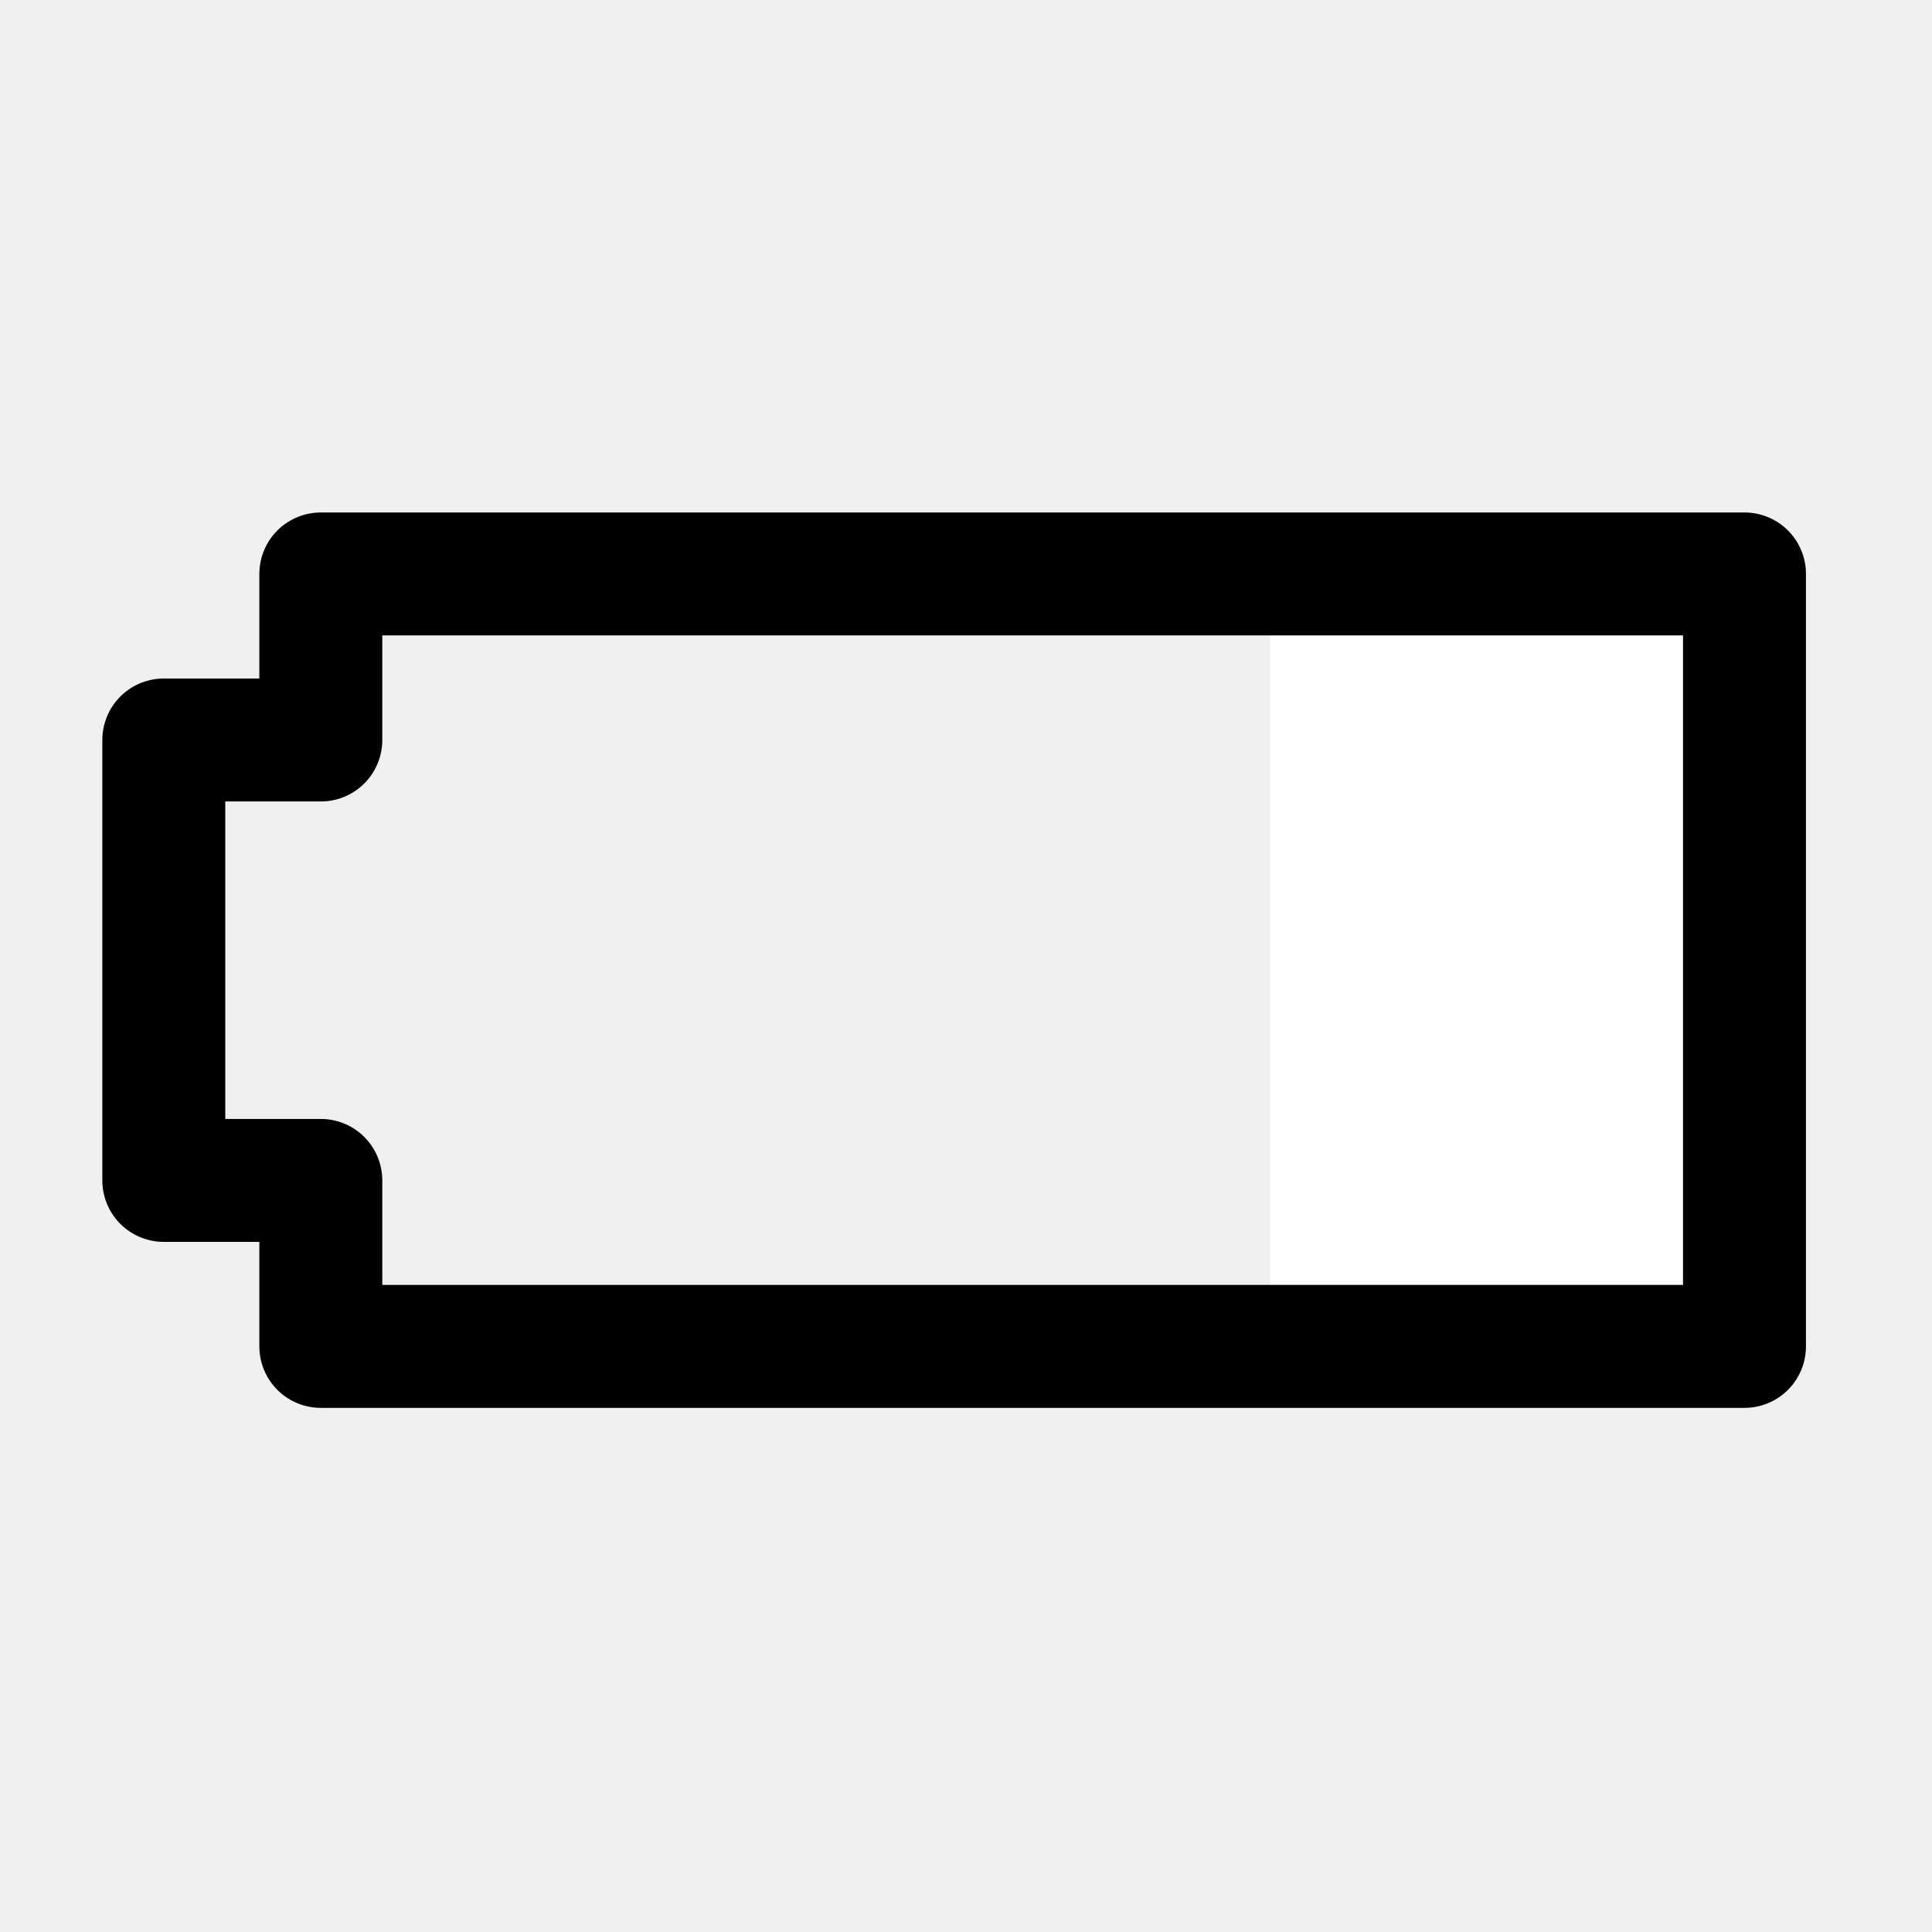
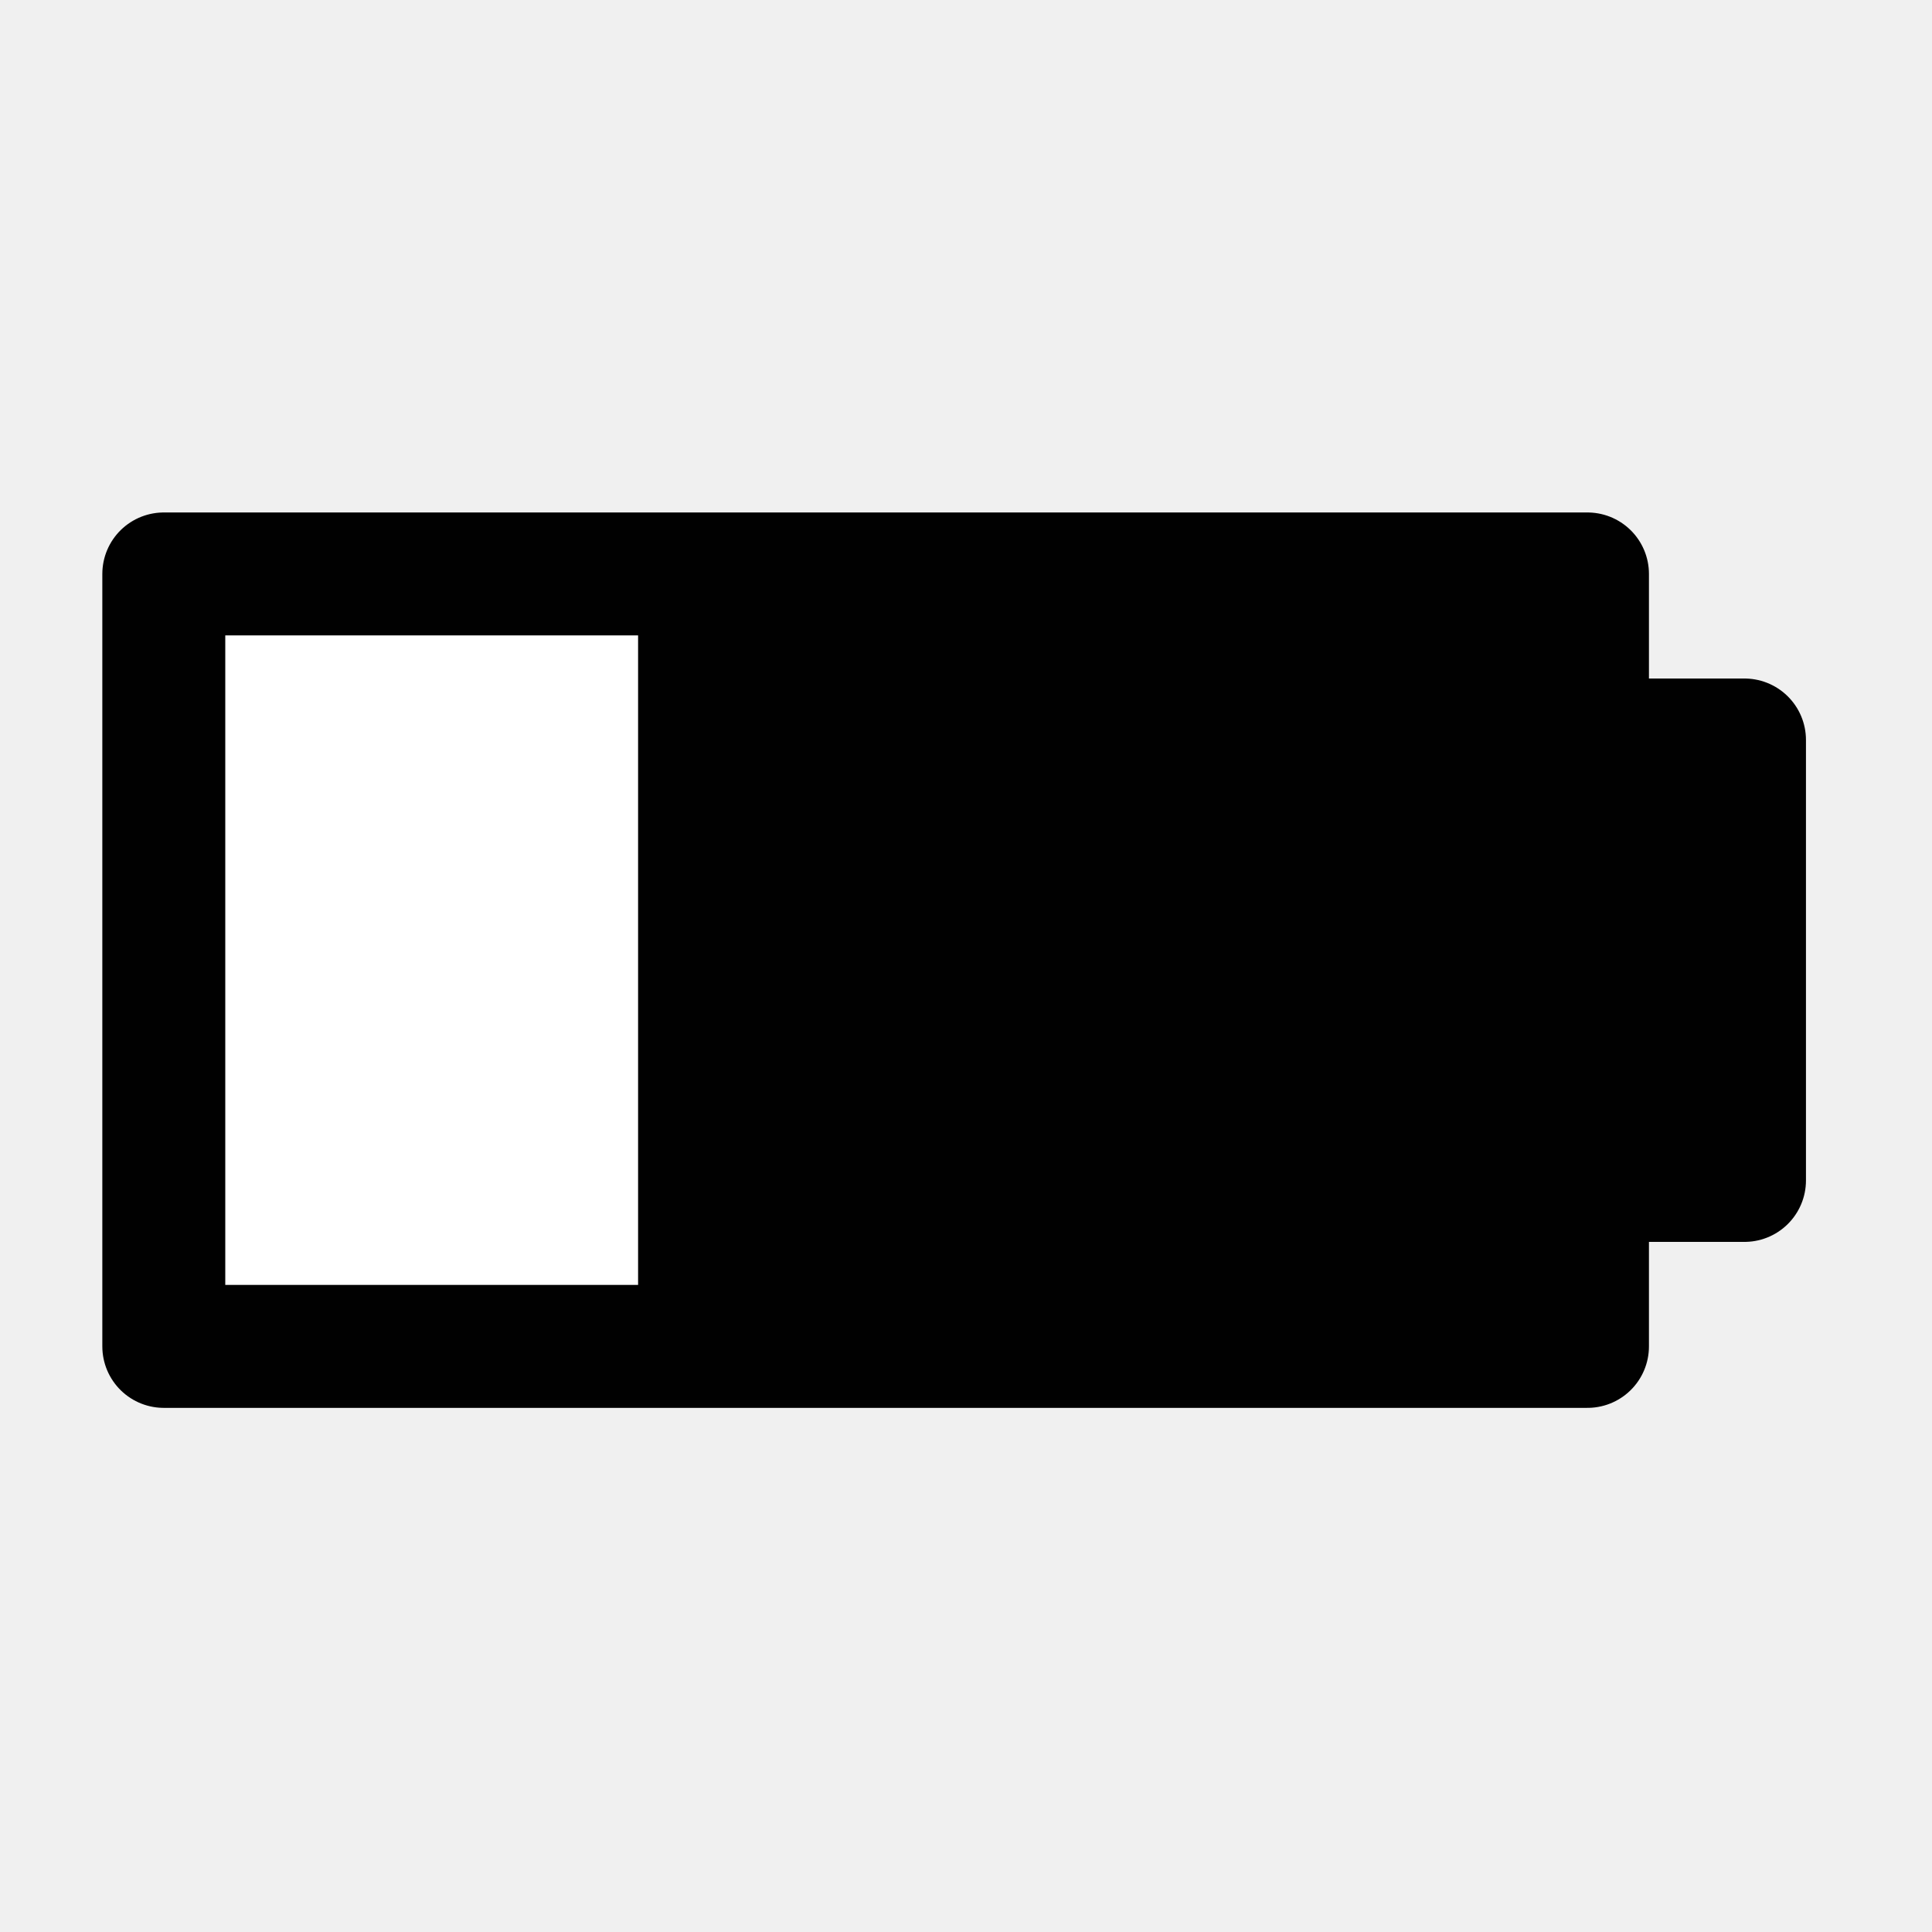
- <svg xmlns="http://www.w3.org/2000/svg" enable-background="new 0 0 55 55" height="55px" id="Layer_1" version="1.1" viewBox="0 0 55 55" width="55px" x="0px" xml:space="preserve" y="0px">
-   <g display="block" id="device-battery-030">
-     <rect display="inline" fill="#FFFFFF" height="22.175" width="13.502" x="36.16" y="16.339" />
-     <polygon display="inline" fill="none" points="   49.662,16.339 9.133,16.339 9.133,21.066 4.663,21.066 4.663,33.604 9.133,33.604 9.133,38.329 49.662,38.329  " stroke="#010101" stroke-linecap="round" stroke-linejoin="round" stroke-width="3.5" />
+ <svg xmlns="http://www.w3.org/2000/svg" enable-background="new 0 0 55 55" height="55px" version="1.1" viewBox="0 0 55 55" width="55px" x="0px" xml:space="preserve" y="0px">
+   <g display="block" id="device-battery-030_1_">
+     <polygon display="inline" fill="#010101" points="4.663,38.329 45.192,38.329 45.192,33.604 49.662,33.604 49.662,21.066    45.192,21.066 45.192,16.339 4.663,16.339  " />
+     <rect display="inline" fill="#FFFFFF" height="22.175" width="13.502" x="4.663" y="16.339" />
+     <polygon display="inline" fill="none" points="   4.663,38.329 45.192,38.329 45.192,33.604 49.662,33.604 49.662,21.066 45.192,21.066 45.192,16.339 4.663,16.339  " stroke="#010101" stroke-linecap="round" stroke-linejoin="round" stroke-width="3.5" />
  </g>
</svg>
